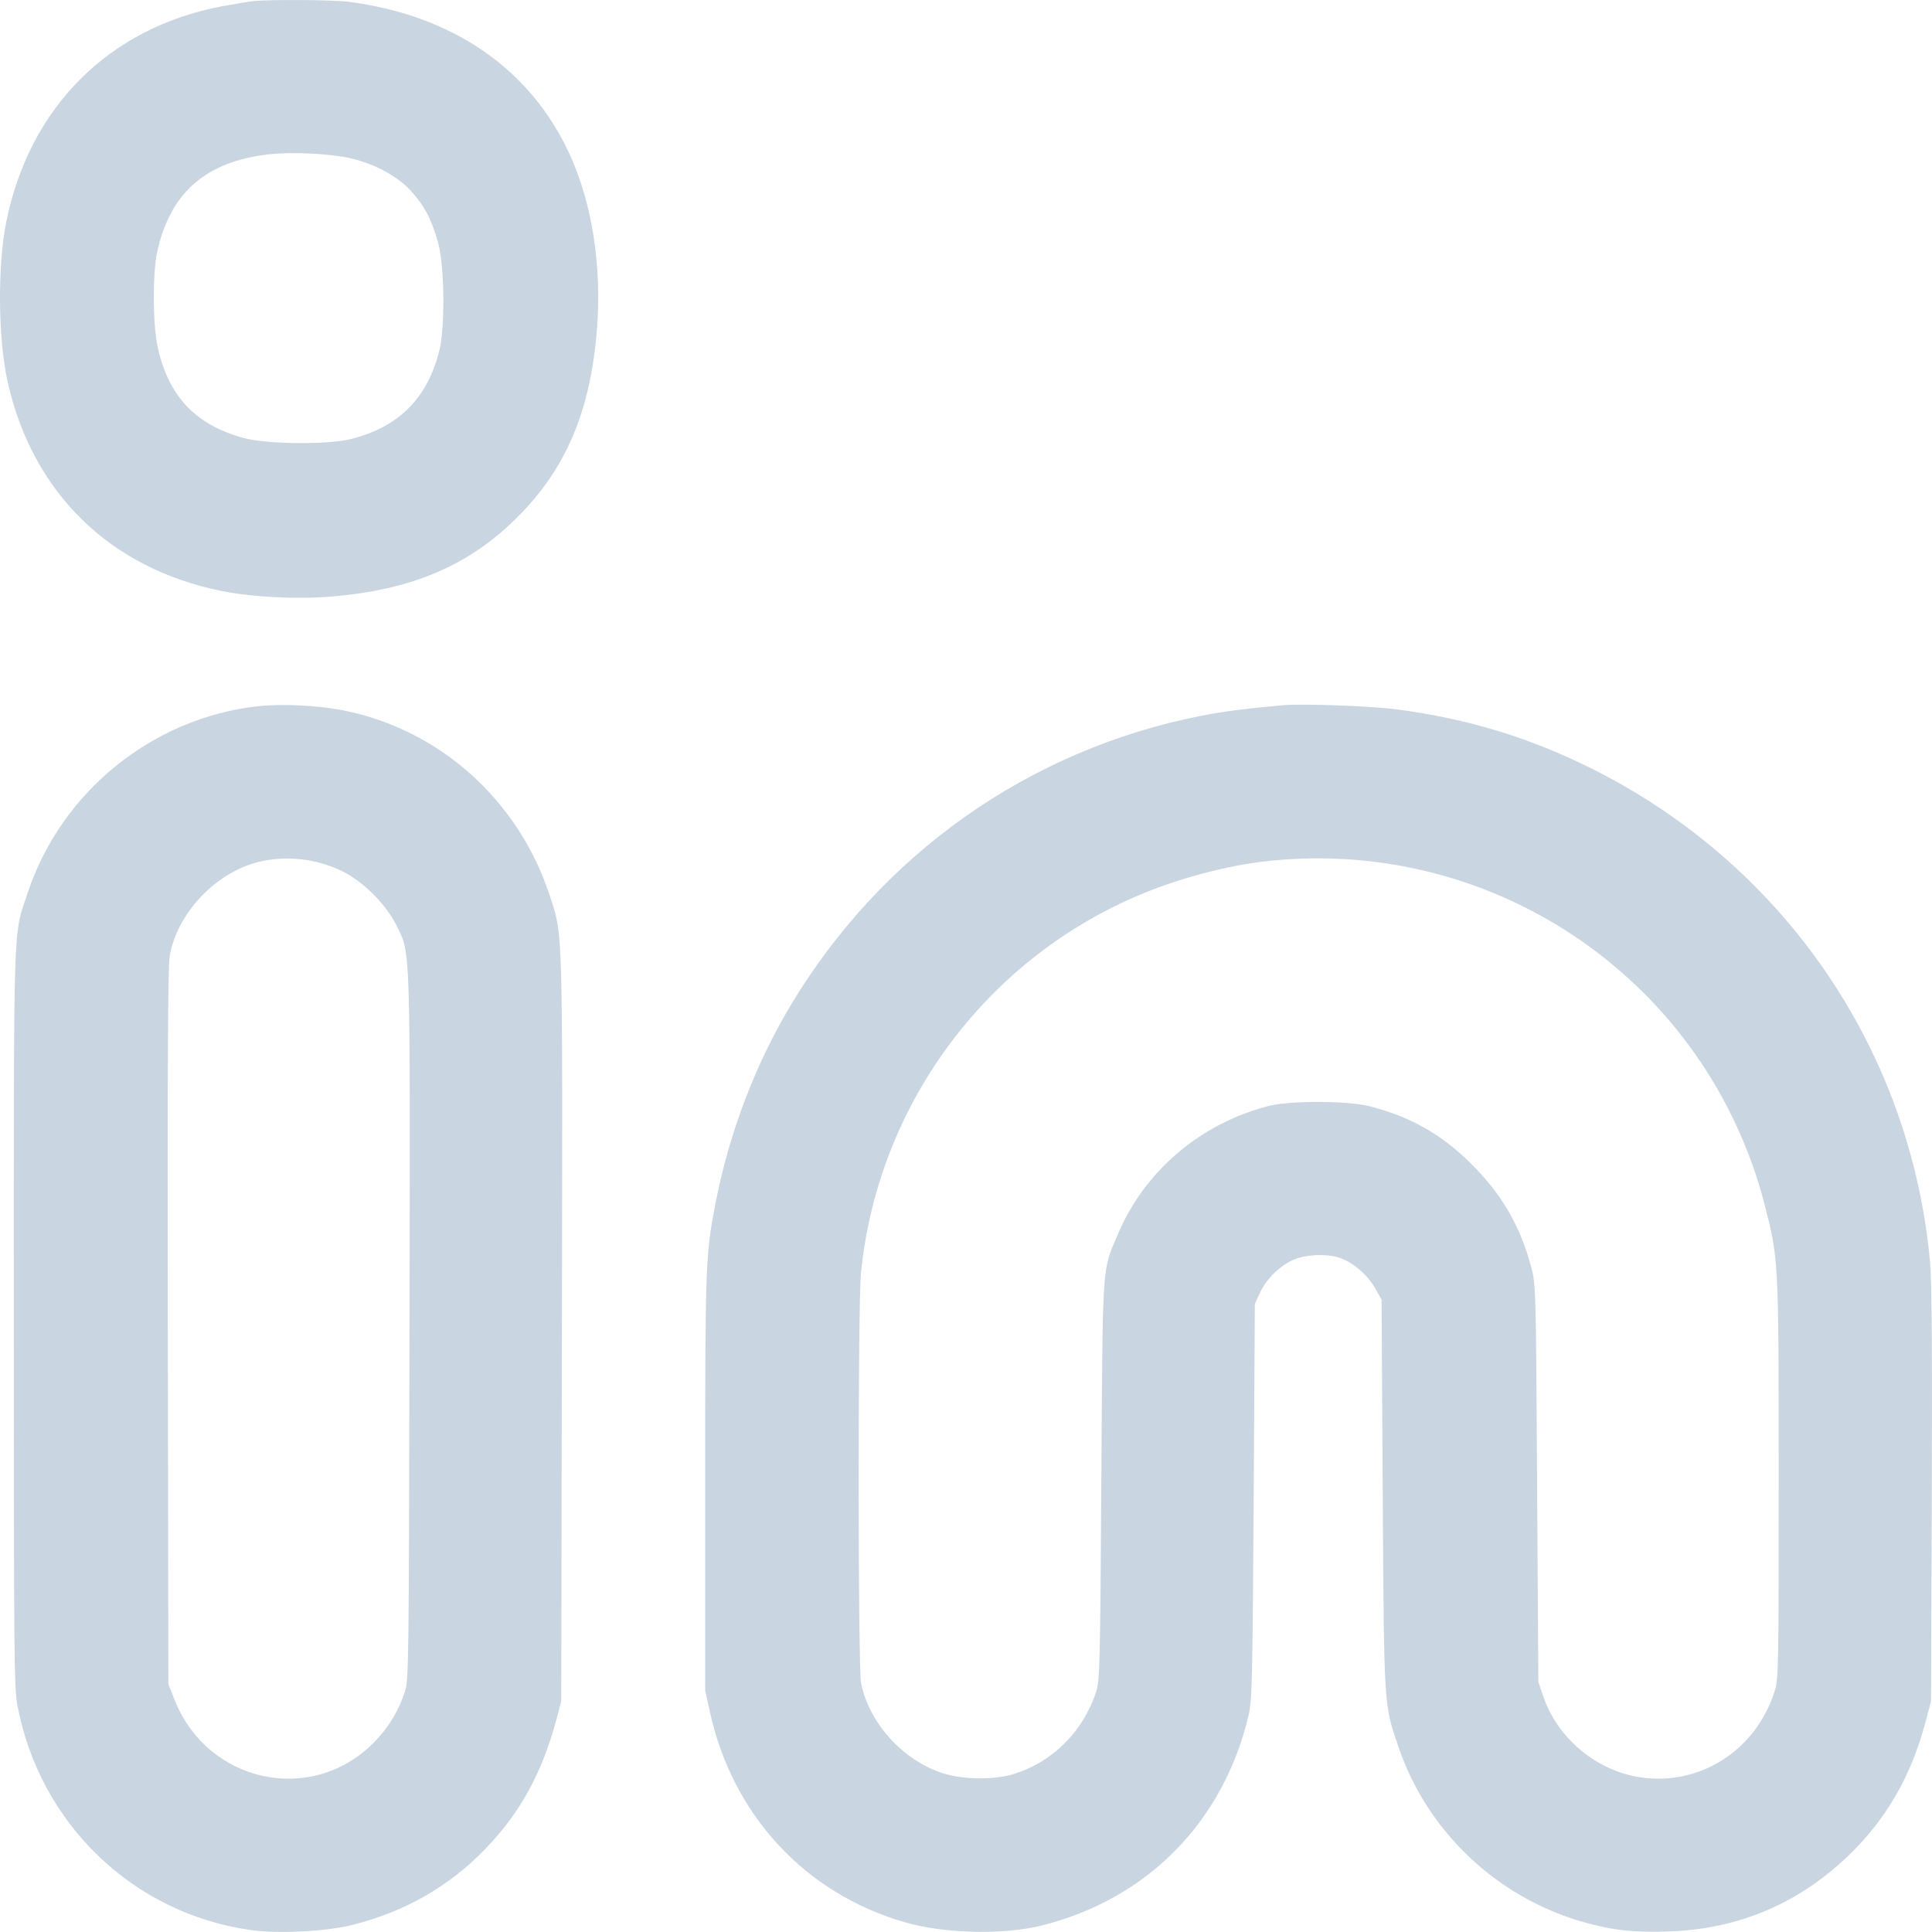
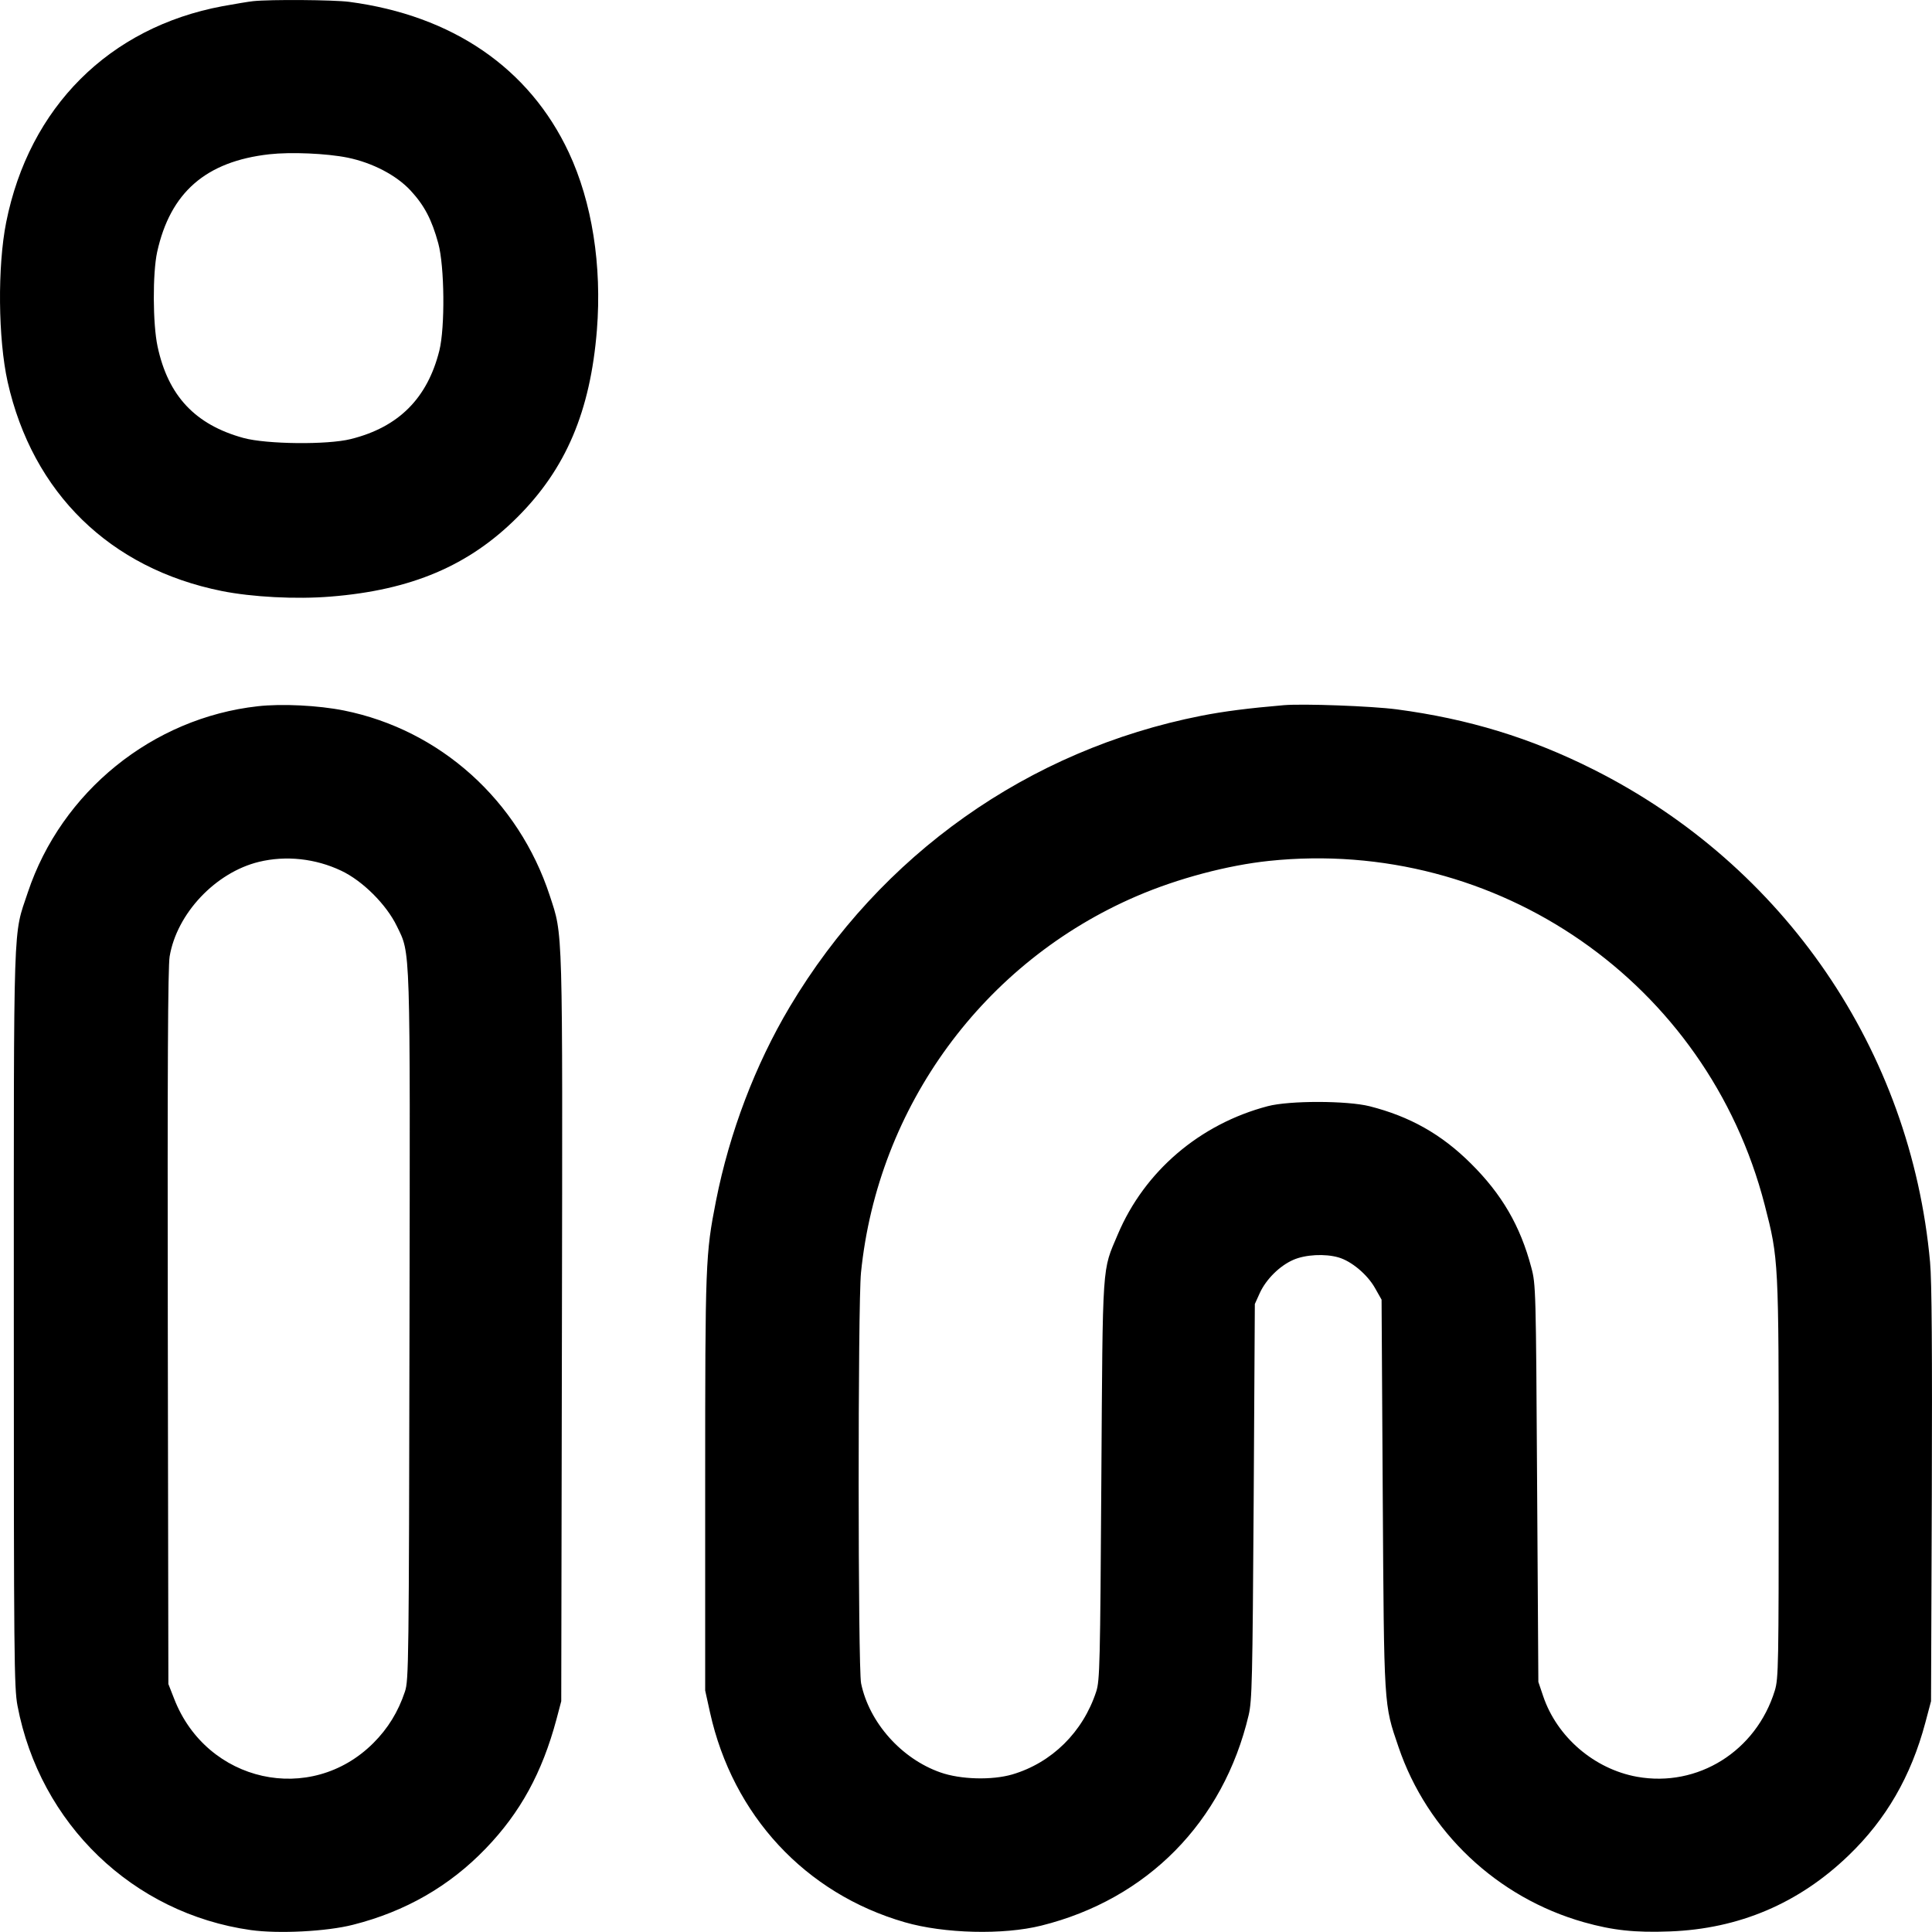
<svg xmlns="http://www.w3.org/2000/svg" width="20" height="20" viewBox="0 0 20 20" fill="none">
-   <path fill-rule="evenodd" clip-rule="evenodd" d="M2.621 0.012C2.579 0.016 2.436 0.04 2.304 0.064C1.13 0.283 0.302 1.11 0.064 2.301C-0.027 2.757 -0.02 3.508 0.079 3.953C0.337 5.102 1.137 5.885 2.295 6.118C2.61 6.181 3.064 6.205 3.421 6.176C4.259 6.109 4.854 5.856 5.356 5.354C5.859 4.852 6.111 4.257 6.179 3.418C6.232 2.747 6.129 2.093 5.888 1.578C5.479 0.705 4.684 0.16 3.614 0.019C3.453 -0.002 2.799 -0.007 2.621 0.012ZM2.788 1.597C2.131 1.671 1.763 1.992 1.627 2.608C1.579 2.827 1.581 3.354 1.631 3.586C1.74 4.098 2.021 4.397 2.521 4.534C2.76 4.599 3.39 4.606 3.632 4.545C4.126 4.422 4.424 4.124 4.548 3.63C4.608 3.388 4.602 2.757 4.537 2.519C4.469 2.271 4.393 2.127 4.25 1.972C4.102 1.813 3.856 1.685 3.599 1.632C3.382 1.588 3.011 1.572 2.788 1.597ZM2.669 7.311C1.579 7.432 0.636 8.195 0.288 9.238C0.134 9.702 0.143 9.414 0.143 13.643C0.143 17.158 0.146 17.471 0.181 17.657C0.413 18.881 1.377 19.808 2.596 19.98C2.883 20.02 3.382 19.995 3.655 19.925C4.196 19.788 4.653 19.526 5.029 19.135C5.387 18.763 5.612 18.351 5.76 17.8L5.81 17.611L5.817 13.755C5.824 9.519 5.829 9.695 5.691 9.271C5.368 8.285 4.556 7.555 3.56 7.355C3.295 7.302 2.917 7.283 2.669 7.311ZM13.29 7.3C12.925 7.331 12.667 7.364 12.434 7.41C10.647 7.762 9.116 8.845 8.176 10.422C7.819 11.021 7.552 11.723 7.412 12.431C7.303 12.985 7.3 13.069 7.3 15.355V17.5L7.35 17.727C7.586 18.793 8.337 19.602 9.366 19.899C9.774 20.017 10.386 20.032 10.779 19.934C11.876 19.661 12.664 18.862 12.926 17.755C12.961 17.604 12.966 17.397 12.978 15.544L12.99 13.499L13.041 13.386C13.106 13.244 13.246 13.104 13.388 13.042C13.513 12.987 13.717 12.976 13.857 13.017C13.991 13.056 14.154 13.193 14.233 13.332L14.302 13.454L14.314 15.466C14.328 17.691 14.324 17.636 14.477 18.084C14.775 18.962 15.498 19.645 16.397 19.899C16.696 19.983 16.924 20.008 17.288 19.994C18.002 19.967 18.622 19.704 19.137 19.207C19.525 18.834 19.783 18.388 19.931 17.833L19.99 17.611L19.998 15.477C20.003 14.002 19.998 13.258 19.98 13.066C19.781 10.875 18.473 8.96 16.496 7.966C15.844 7.638 15.199 7.441 14.457 7.343C14.197 7.309 13.49 7.283 13.29 7.3ZM2.68 8.922C2.232 9.031 1.83 9.456 1.756 9.902C1.738 10.012 1.733 11.06 1.737 13.743L1.743 17.433L1.803 17.586C2.14 18.454 3.216 18.692 3.865 18.044C4.016 17.893 4.122 17.721 4.192 17.511C4.231 17.394 4.233 17.216 4.239 13.745C4.246 9.727 4.251 9.882 4.108 9.587C4 9.364 3.755 9.119 3.533 9.014C3.266 8.887 2.96 8.854 2.68 8.922ZM13.137 8.912C12.708 8.957 12.195 9.093 11.771 9.275C10.184 9.955 9.087 11.452 8.913 13.174C8.88 13.496 8.881 17.268 8.914 17.426C8.998 17.832 9.332 18.207 9.735 18.348C9.944 18.422 10.269 18.43 10.479 18.369C10.889 18.248 11.211 17.93 11.348 17.511C11.385 17.398 11.389 17.23 11.401 15.322C11.416 13.025 11.407 13.167 11.572 12.777C11.848 12.125 12.42 11.636 13.124 11.451C13.348 11.392 13.945 11.393 14.179 11.452C14.596 11.558 14.922 11.742 15.225 12.043C15.547 12.362 15.738 12.69 15.852 13.121C15.899 13.295 15.9 13.348 15.912 15.355L15.925 17.411L15.975 17.559C16.118 17.982 16.504 18.313 16.946 18.393C17.576 18.506 18.18 18.128 18.373 17.5C18.411 17.374 18.413 17.243 18.413 15.31C18.413 13.042 18.413 13.036 18.268 12.473C17.675 10.174 15.501 8.665 13.137 8.912Z" fill="#CAD5E2" />
+   <path fill-rule="evenodd" clip-rule="evenodd" d="M2.621 0.012C2.579 0.016 2.436 0.04 2.304 0.064C1.13 0.283 0.302 1.11 0.064 2.301C-0.027 2.757 -0.02 3.508 0.079 3.953C0.337 5.102 1.137 5.885 2.295 6.118C2.61 6.181 3.064 6.205 3.421 6.176C4.259 6.109 4.854 5.856 5.356 5.354C5.859 4.852 6.111 4.257 6.179 3.418C6.232 2.747 6.129 2.093 5.888 1.578C5.479 0.705 4.684 0.16 3.614 0.019C3.453 -0.002 2.799 -0.007 2.621 0.012ZM2.788 1.597C2.131 1.671 1.763 1.992 1.627 2.608C1.579 2.827 1.581 3.354 1.631 3.586C1.74 4.098 2.021 4.397 2.521 4.534C2.76 4.599 3.39 4.606 3.632 4.545C4.126 4.422 4.424 4.124 4.548 3.63C4.608 3.388 4.602 2.757 4.537 2.519C4.469 2.271 4.393 2.127 4.25 1.972C4.102 1.813 3.856 1.685 3.599 1.632C3.382 1.588 3.011 1.572 2.788 1.597ZM2.669 7.311C1.579 7.432 0.636 8.195 0.288 9.238C0.134 9.702 0.143 9.414 0.143 13.643C0.143 17.158 0.146 17.471 0.181 17.657C0.413 18.881 1.377 19.808 2.596 19.98C2.883 20.02 3.382 19.995 3.655 19.925C4.196 19.788 4.653 19.526 5.029 19.135C5.387 18.763 5.612 18.351 5.76 17.8L5.81 17.611L5.817 13.755C5.824 9.519 5.829 9.695 5.691 9.271C5.368 8.285 4.556 7.555 3.56 7.355C3.295 7.302 2.917 7.283 2.669 7.311ZM13.29 7.3C12.925 7.331 12.667 7.364 12.434 7.41C10.647 7.762 9.116 8.845 8.176 10.422C7.819 11.021 7.552 11.723 7.412 12.431C7.303 12.985 7.3 13.069 7.3 15.355V17.5L7.35 17.727C7.586 18.793 8.337 19.602 9.366 19.899C9.774 20.017 10.386 20.032 10.779 19.934C11.876 19.661 12.664 18.862 12.926 17.755C12.961 17.604 12.966 17.397 12.978 15.544L12.99 13.499L13.041 13.386C13.106 13.244 13.246 13.104 13.388 13.042C13.513 12.987 13.717 12.976 13.857 13.017C13.991 13.056 14.154 13.193 14.233 13.332L14.302 13.454L14.314 15.466C14.328 17.691 14.324 17.636 14.477 18.084C14.775 18.962 15.498 19.645 16.397 19.899C16.696 19.983 16.924 20.008 17.288 19.994C18.002 19.967 18.622 19.704 19.137 19.207C19.525 18.834 19.783 18.388 19.931 17.833L19.99 17.611L19.998 15.477C20.003 14.002 19.998 13.258 19.98 13.066C19.781 10.875 18.473 8.96 16.496 7.966C15.844 7.638 15.199 7.441 14.457 7.343C14.197 7.309 13.49 7.283 13.29 7.3ZM2.68 8.922C2.232 9.031 1.83 9.456 1.756 9.902C1.738 10.012 1.733 11.06 1.737 13.743L1.743 17.433L1.803 17.586C2.14 18.454 3.216 18.692 3.865 18.044C4.016 17.893 4.122 17.721 4.192 17.511C4.231 17.394 4.233 17.216 4.239 13.745C4.246 9.727 4.251 9.882 4.108 9.587C4 9.364 3.755 9.119 3.533 9.014C3.266 8.887 2.96 8.854 2.68 8.922ZM13.137 8.912C12.708 8.957 12.195 9.093 11.771 9.275C10.184 9.955 9.087 11.452 8.913 13.174C8.88 13.496 8.881 17.268 8.914 17.426C8.998 17.832 9.332 18.207 9.735 18.348C9.944 18.422 10.269 18.43 10.479 18.369C10.889 18.248 11.211 17.93 11.348 17.511C11.385 17.398 11.389 17.23 11.401 15.322C11.416 13.025 11.407 13.167 11.572 12.777C11.848 12.125 12.42 11.636 13.124 11.451C13.348 11.392 13.945 11.393 14.179 11.452C14.596 11.558 14.922 11.742 15.225 12.043C15.547 12.362 15.738 12.69 15.852 13.121C15.899 13.295 15.9 13.348 15.912 15.355L15.925 17.411L15.975 17.559C16.118 17.982 16.504 18.313 16.946 18.393C17.576 18.506 18.18 18.128 18.373 17.5C18.411 17.374 18.413 17.243 18.413 15.31C18.413 13.042 18.413 13.036 18.268 12.473C17.675 10.174 15.501 8.665 13.137 8.912Z" fill="currentColor" />
</svg>
